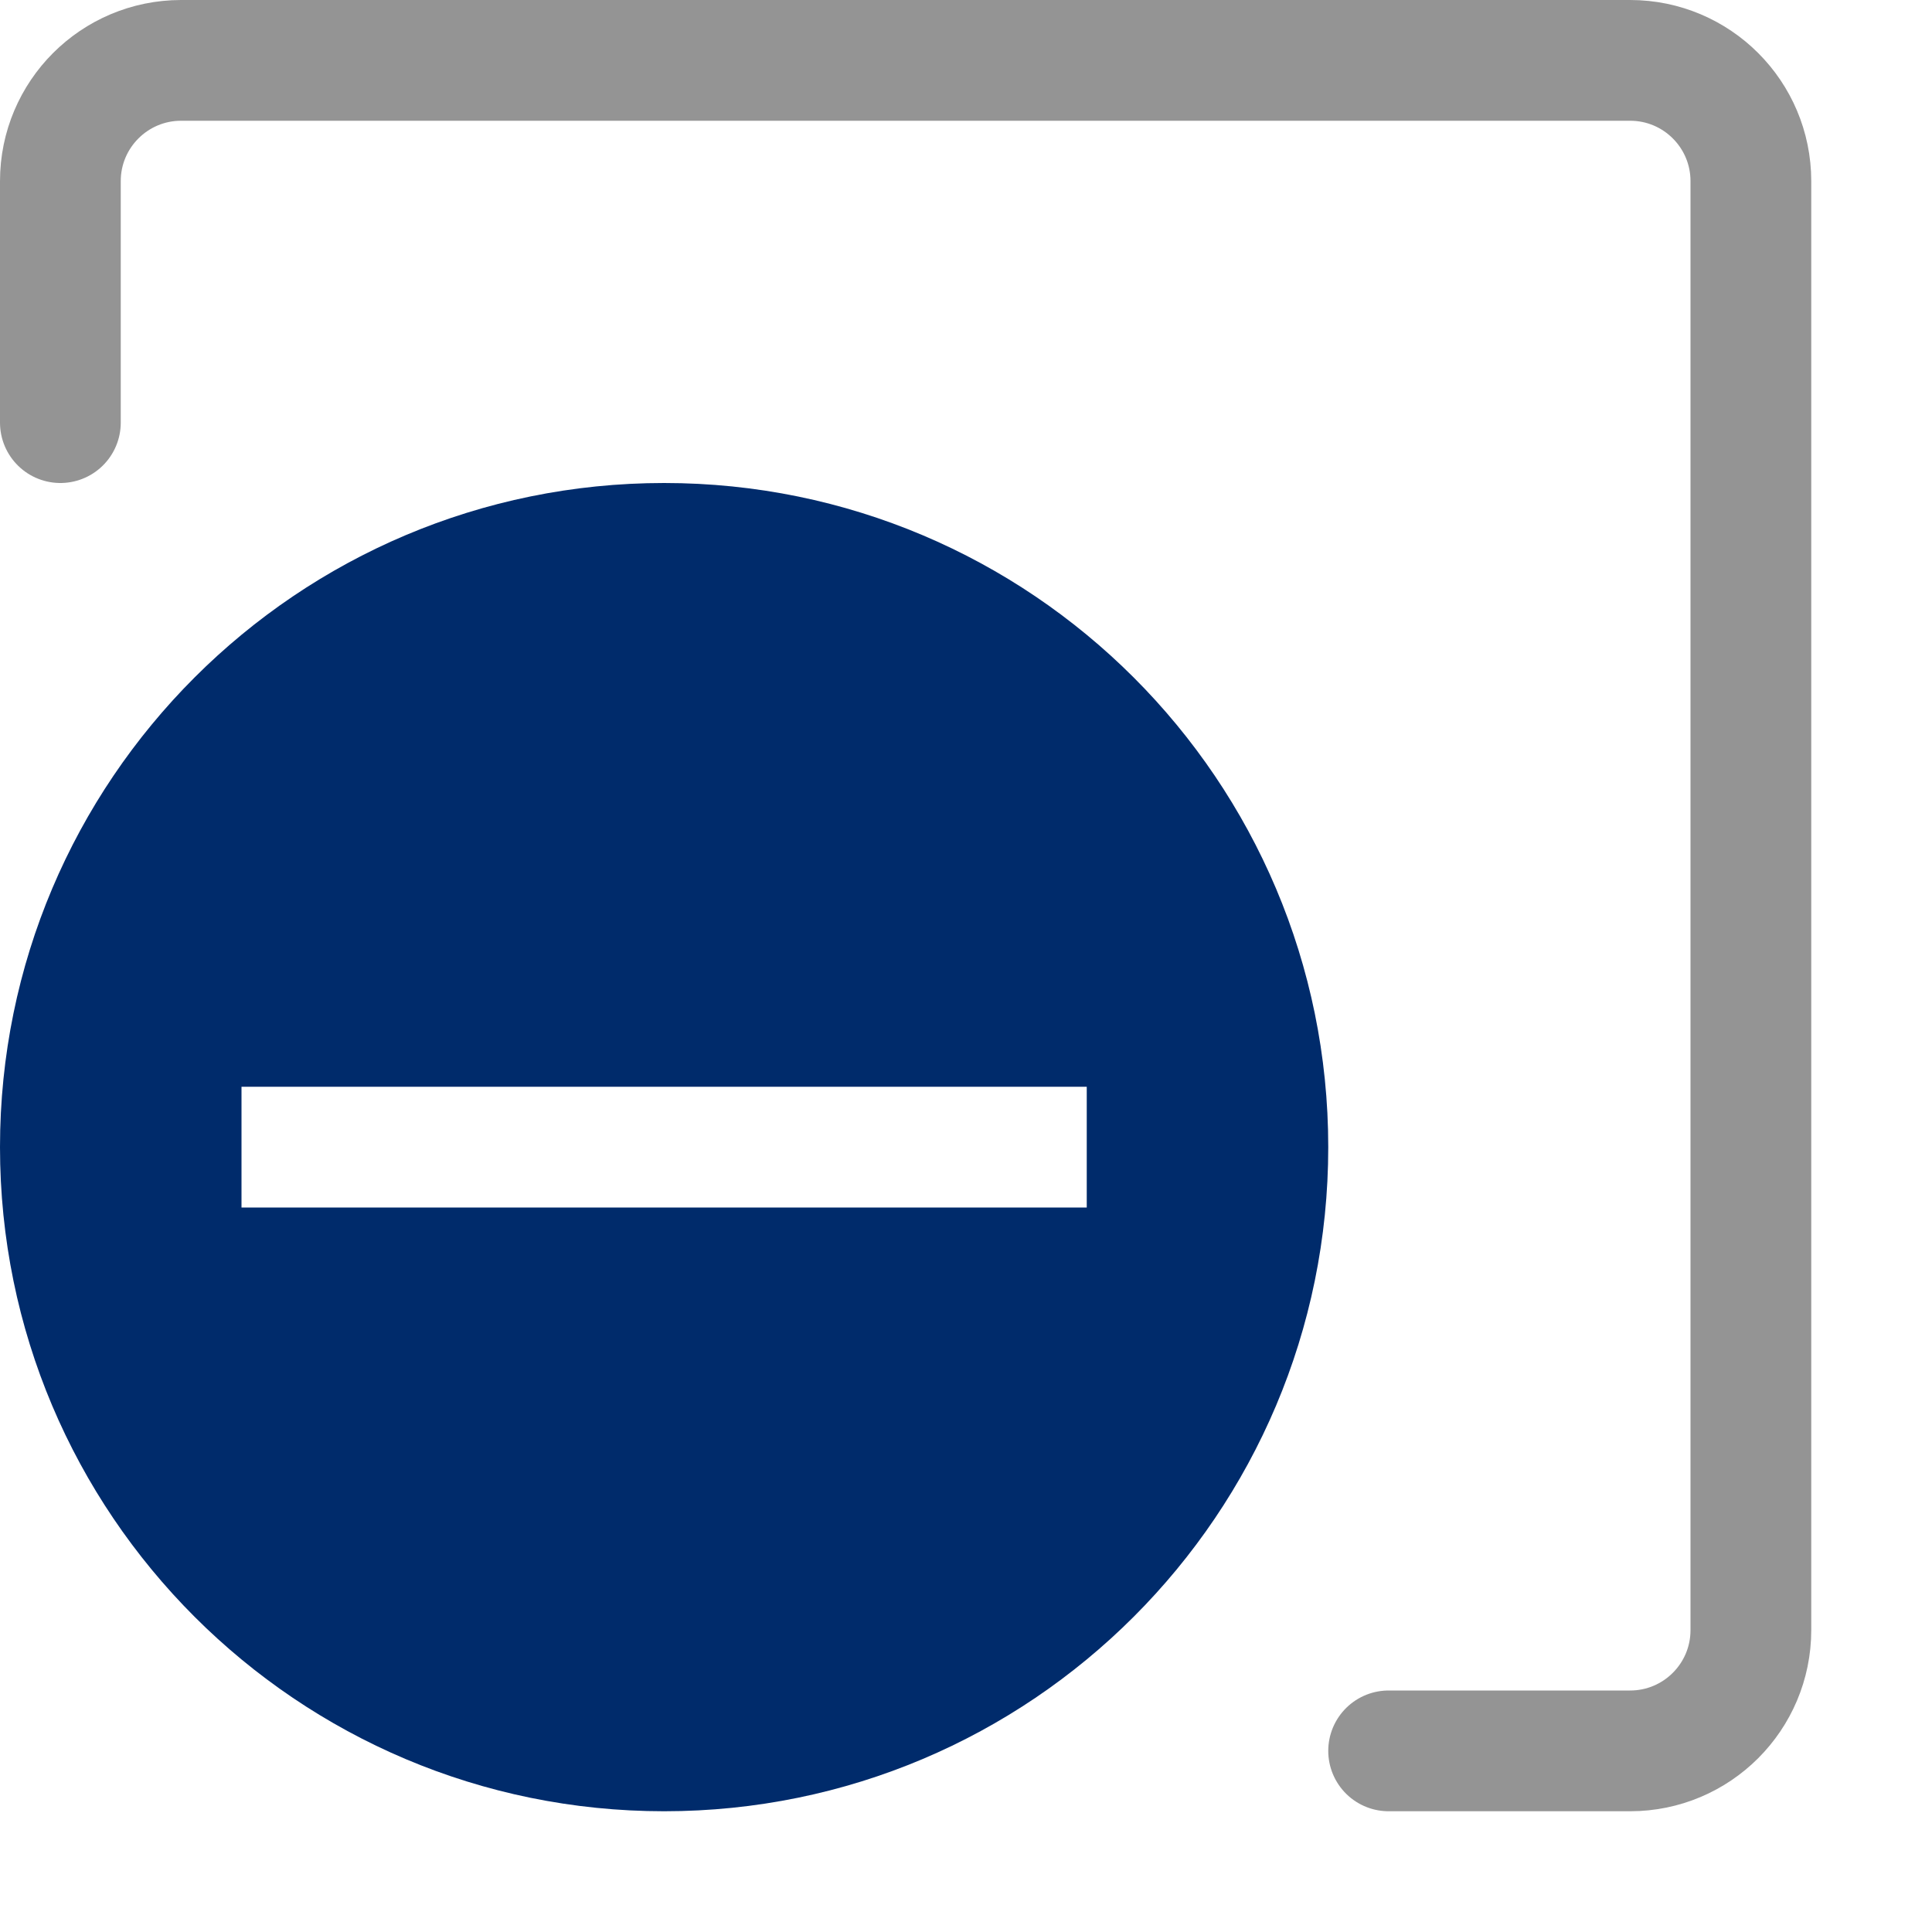
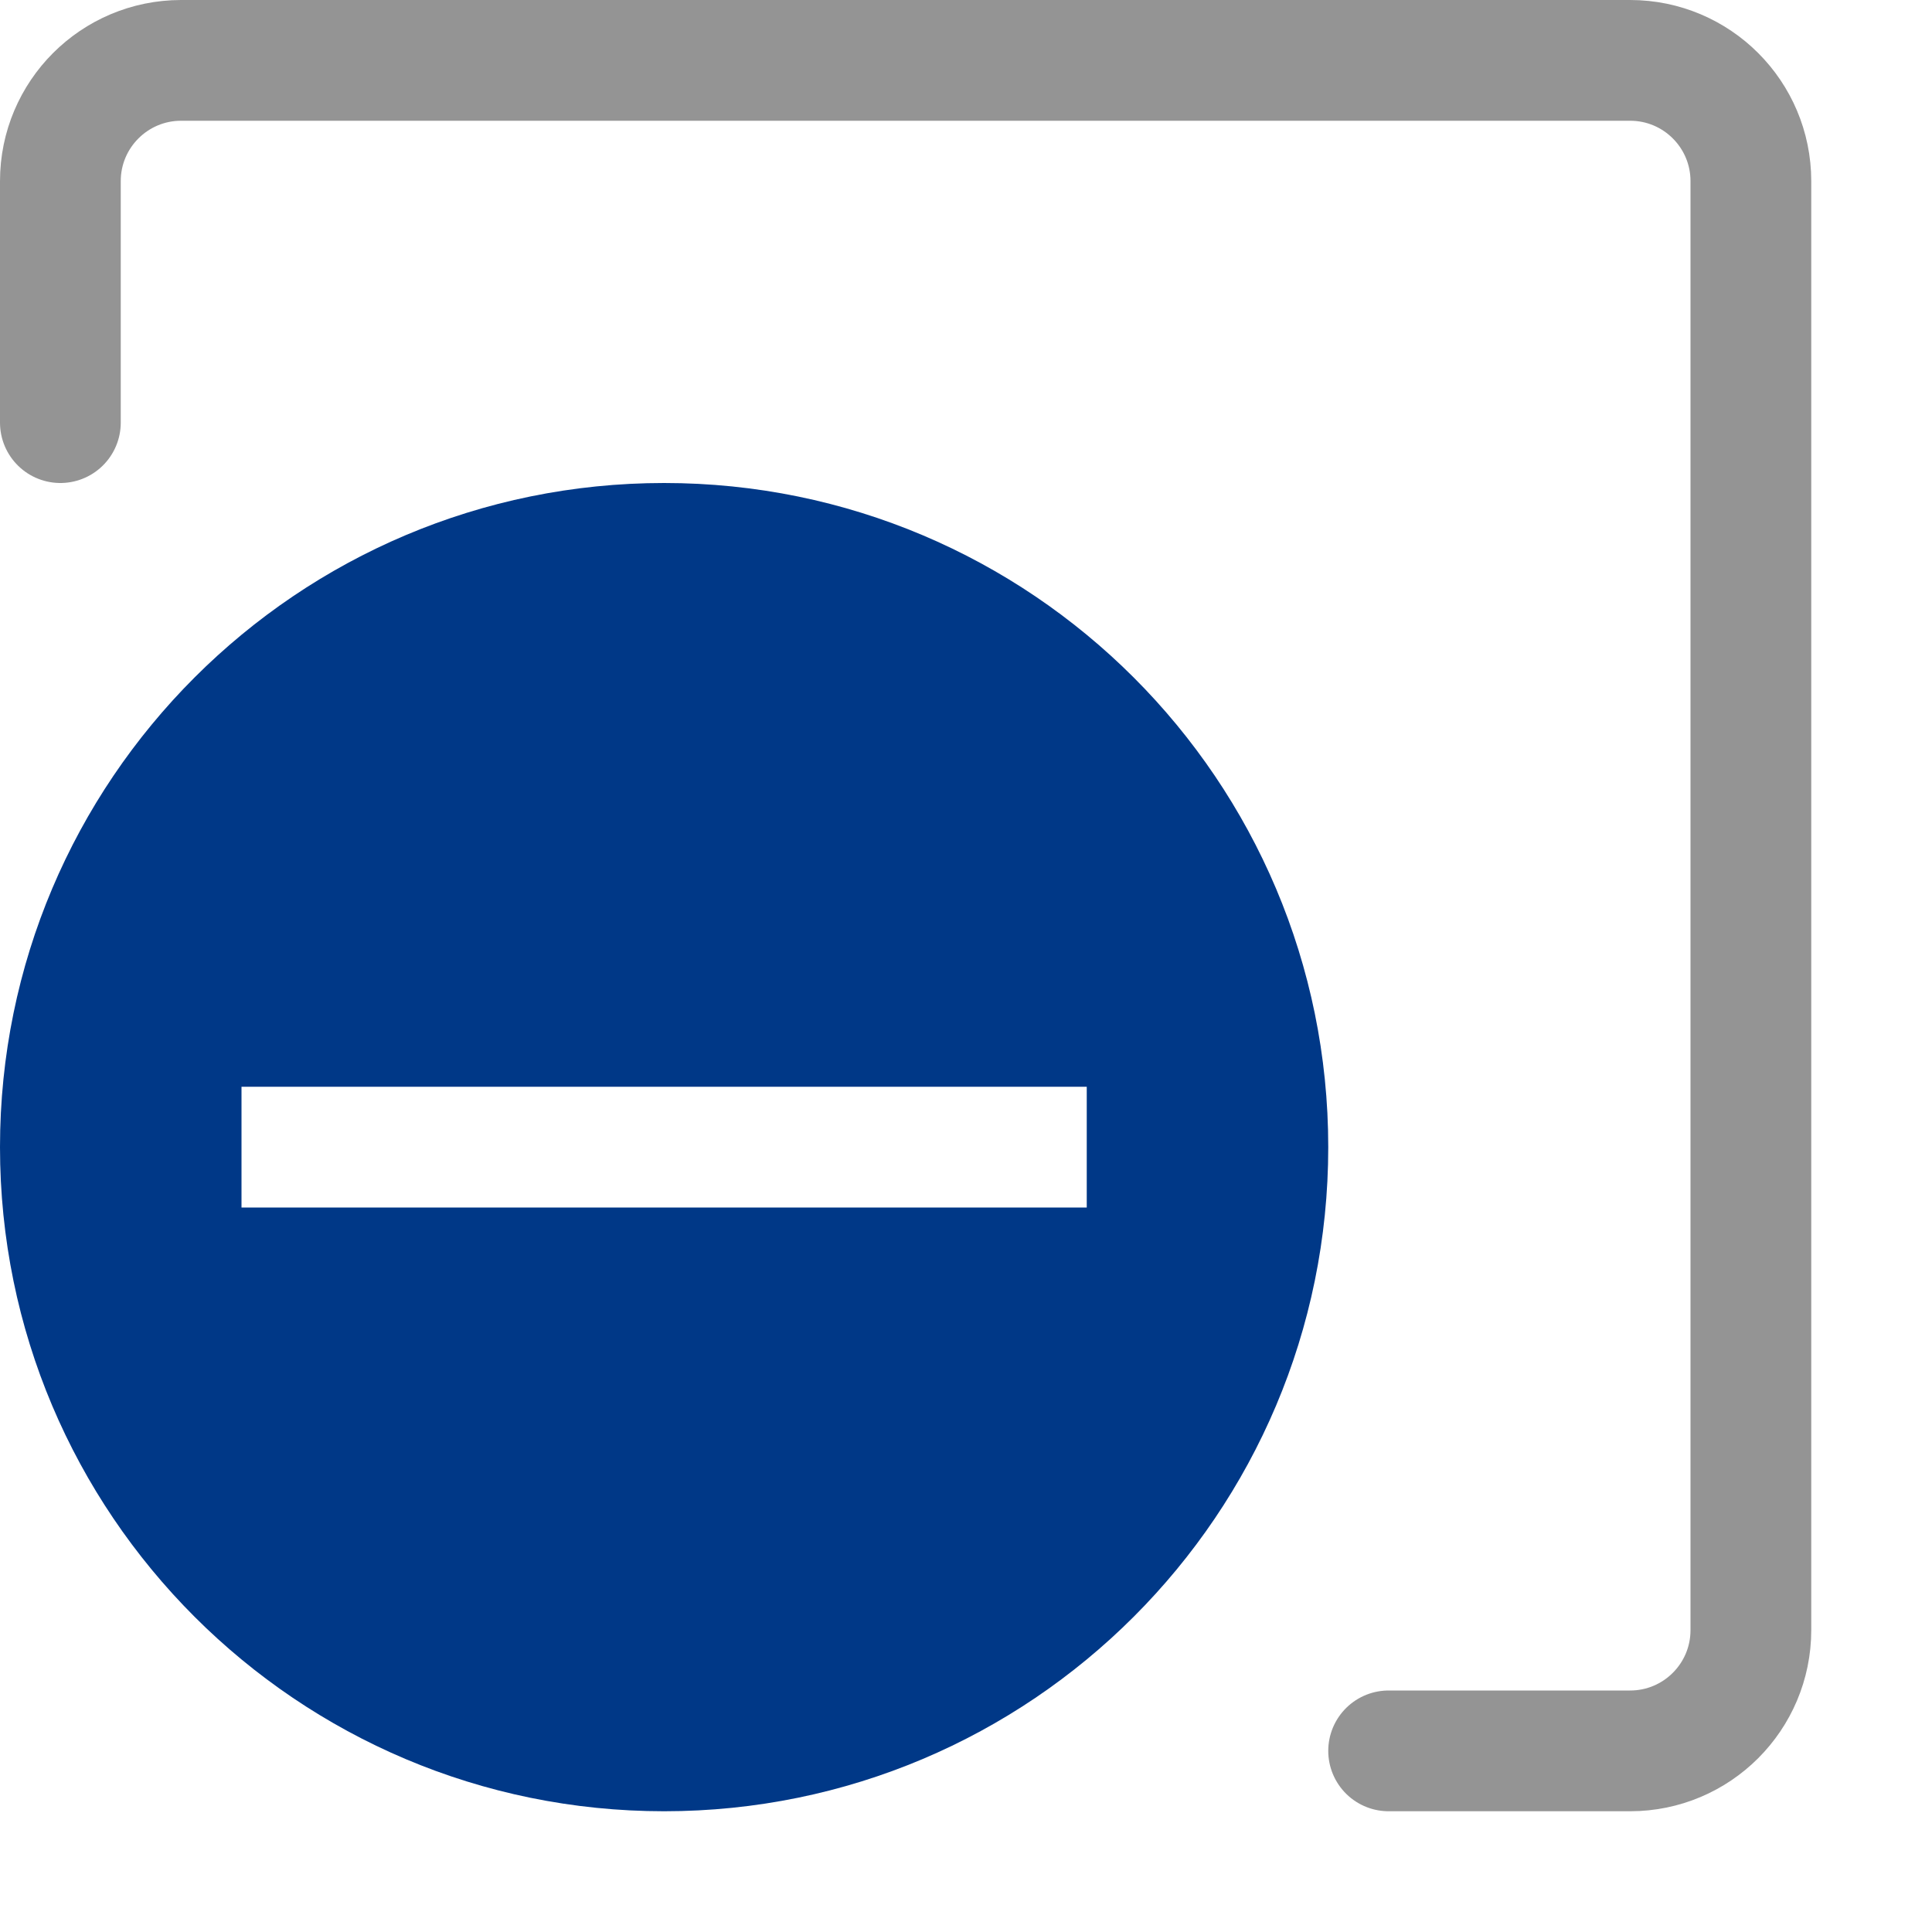
<svg xmlns="http://www.w3.org/2000/svg" width="16" height="16" viewBox="0 0 16 16">
  <path d="M.5,3.5v-2a1,1,0,0,1,1-1h12a1,1,0,0,1,1,1v12a1,1,0,0,1-1,1h-2" style="fill:none;stroke:#949494;stroke-linecap:round;stroke-linejoin:round" />
-   <path d="M5.5,4h0A5.5,5.5,0,0,0,0,9.5H0A5.5,5.5,0,0,0,5.5,15h0A5.5,5.5,0,0,0,11,9.5h0A5.5,5.5,0,0,0,5.5,4ZM9,10H2V9H9Z" style="fill:#002b6b" />
+   <path d="M5.5,4h0A5.5,5.5,0,0,0,0,9.5H0A5.5,5.5,0,0,0,5.5,15h0A5.5,5.5,0,0,0,11,9.5h0A5.5,5.5,0,0,0,5.5,4ZM9,10H2V9H9Z" style="fill:#003887" />
</svg>
